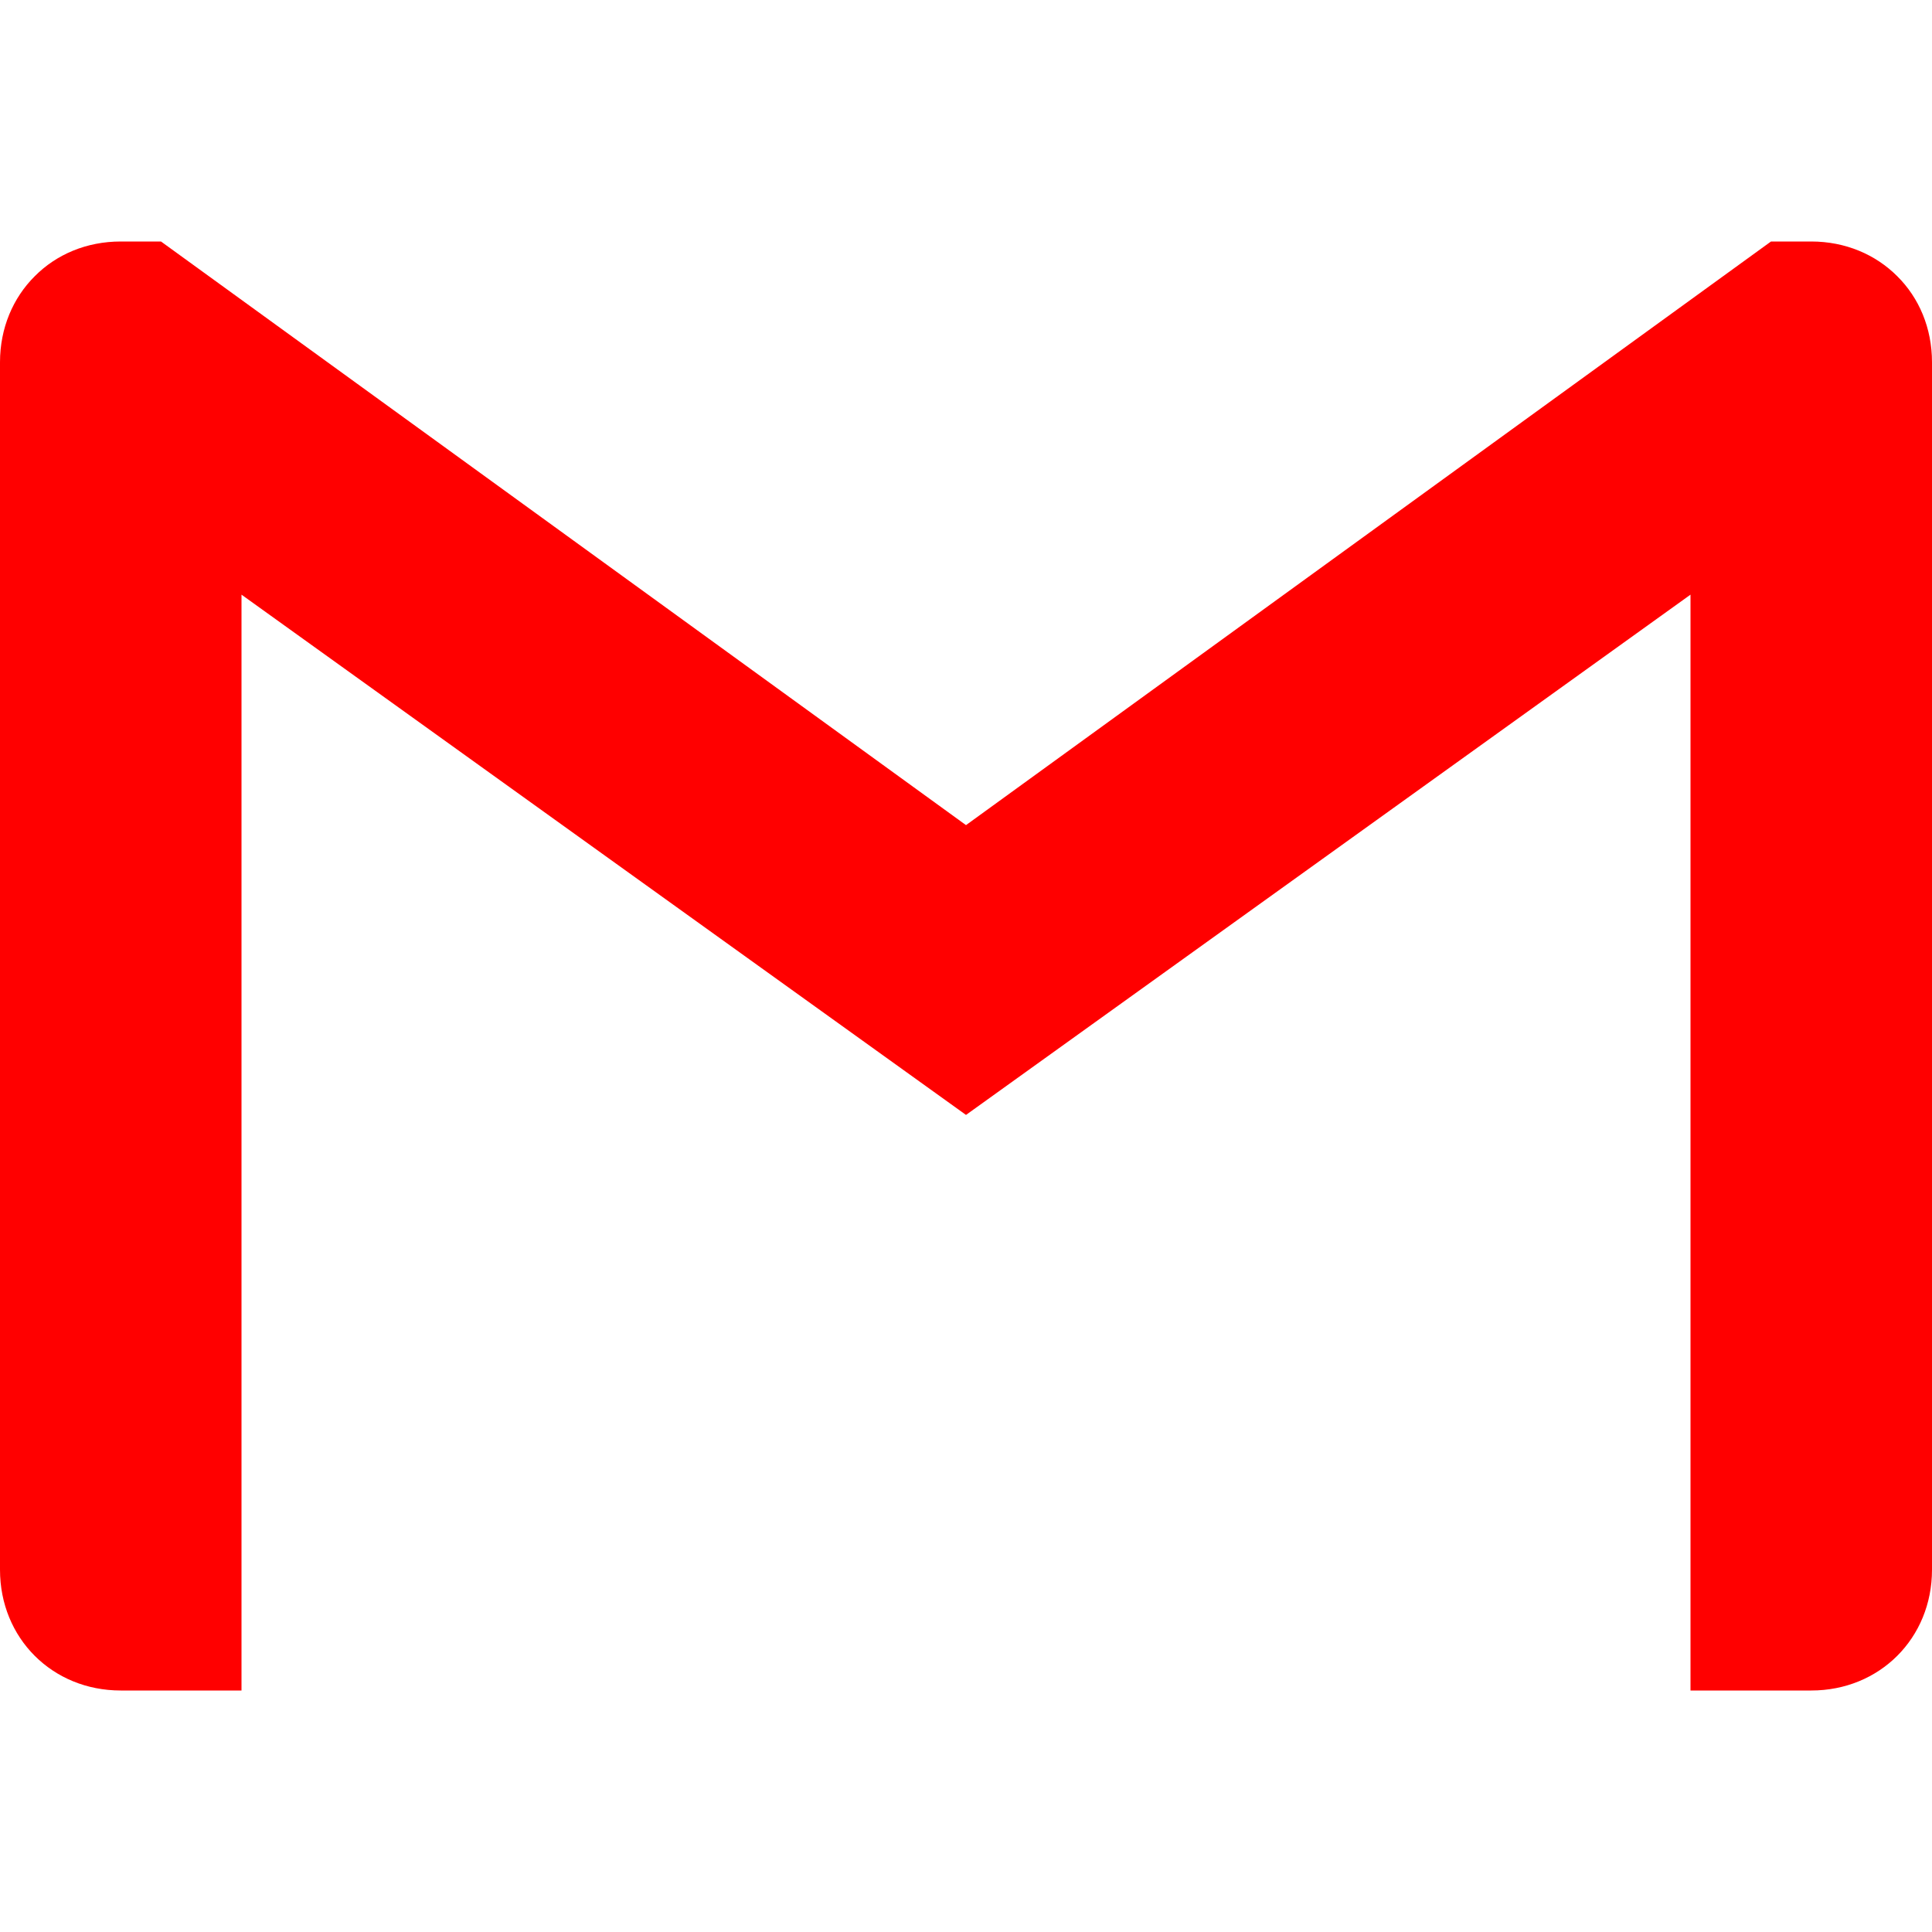
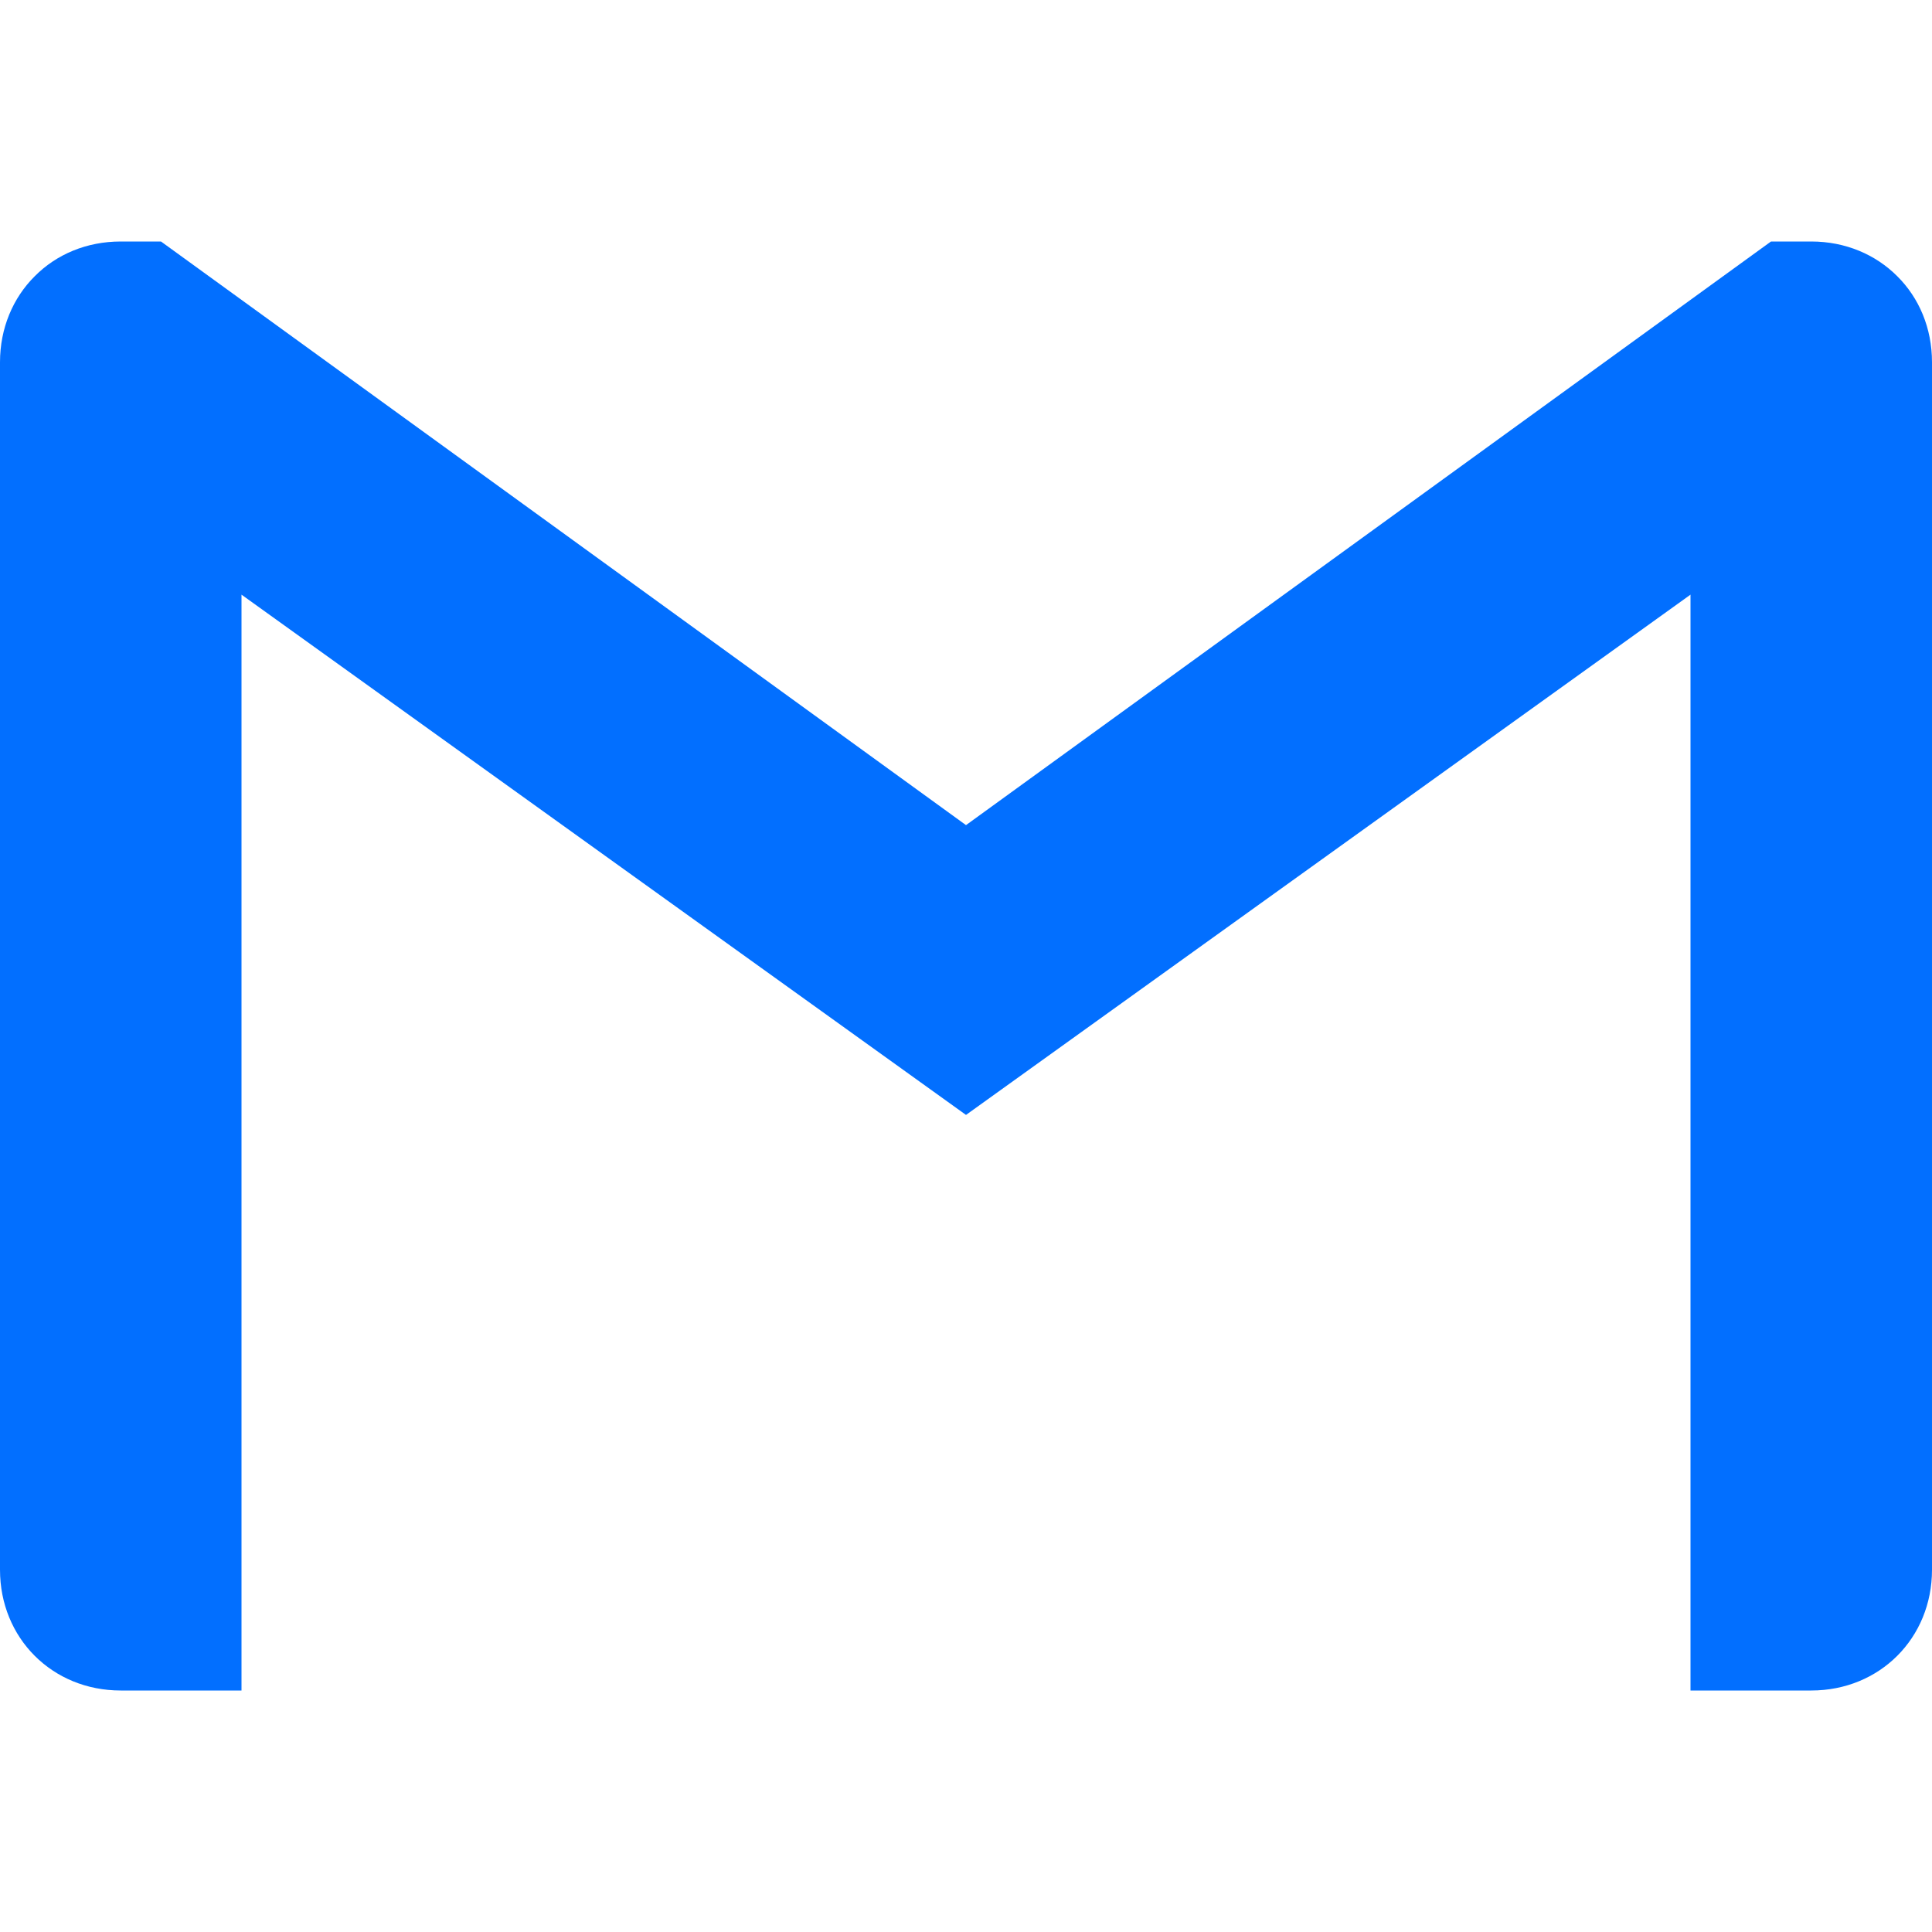
<svg xmlns="http://www.w3.org/2000/svg" role="img" viewBox="0 0 24 24">
-   <path style="fill:#ff0000" d="M24 4.5v15c0 .85-.65 1.5-1.5 1.5H21V7.387l-9 6.463-9-6.463V21H1.5C.649 21 0 20.35 0 19.5v-15c0-.425.162-.8.431-1.068C.7 3.16 1.076 3 1.5 3H2l10 7.25L22 3h.5c.425 0 .8.162 1.069.432.27.268.431.643.431 1.068z" />
+   <path style="fill:#026fff" d="M24 4.5v15c0 .85-.65 1.5-1.5 1.5H21V7.387l-9 6.463-9-6.463V21H1.5C.649 21 0 20.35 0 19.5v-15c0-.425.162-.8.431-1.068C.7 3.16 1.076 3 1.5 3H2l10 7.25L22 3h.5c.425 0 .8.162 1.069.432.27.268.431.643.431 1.068z" />
</svg>
